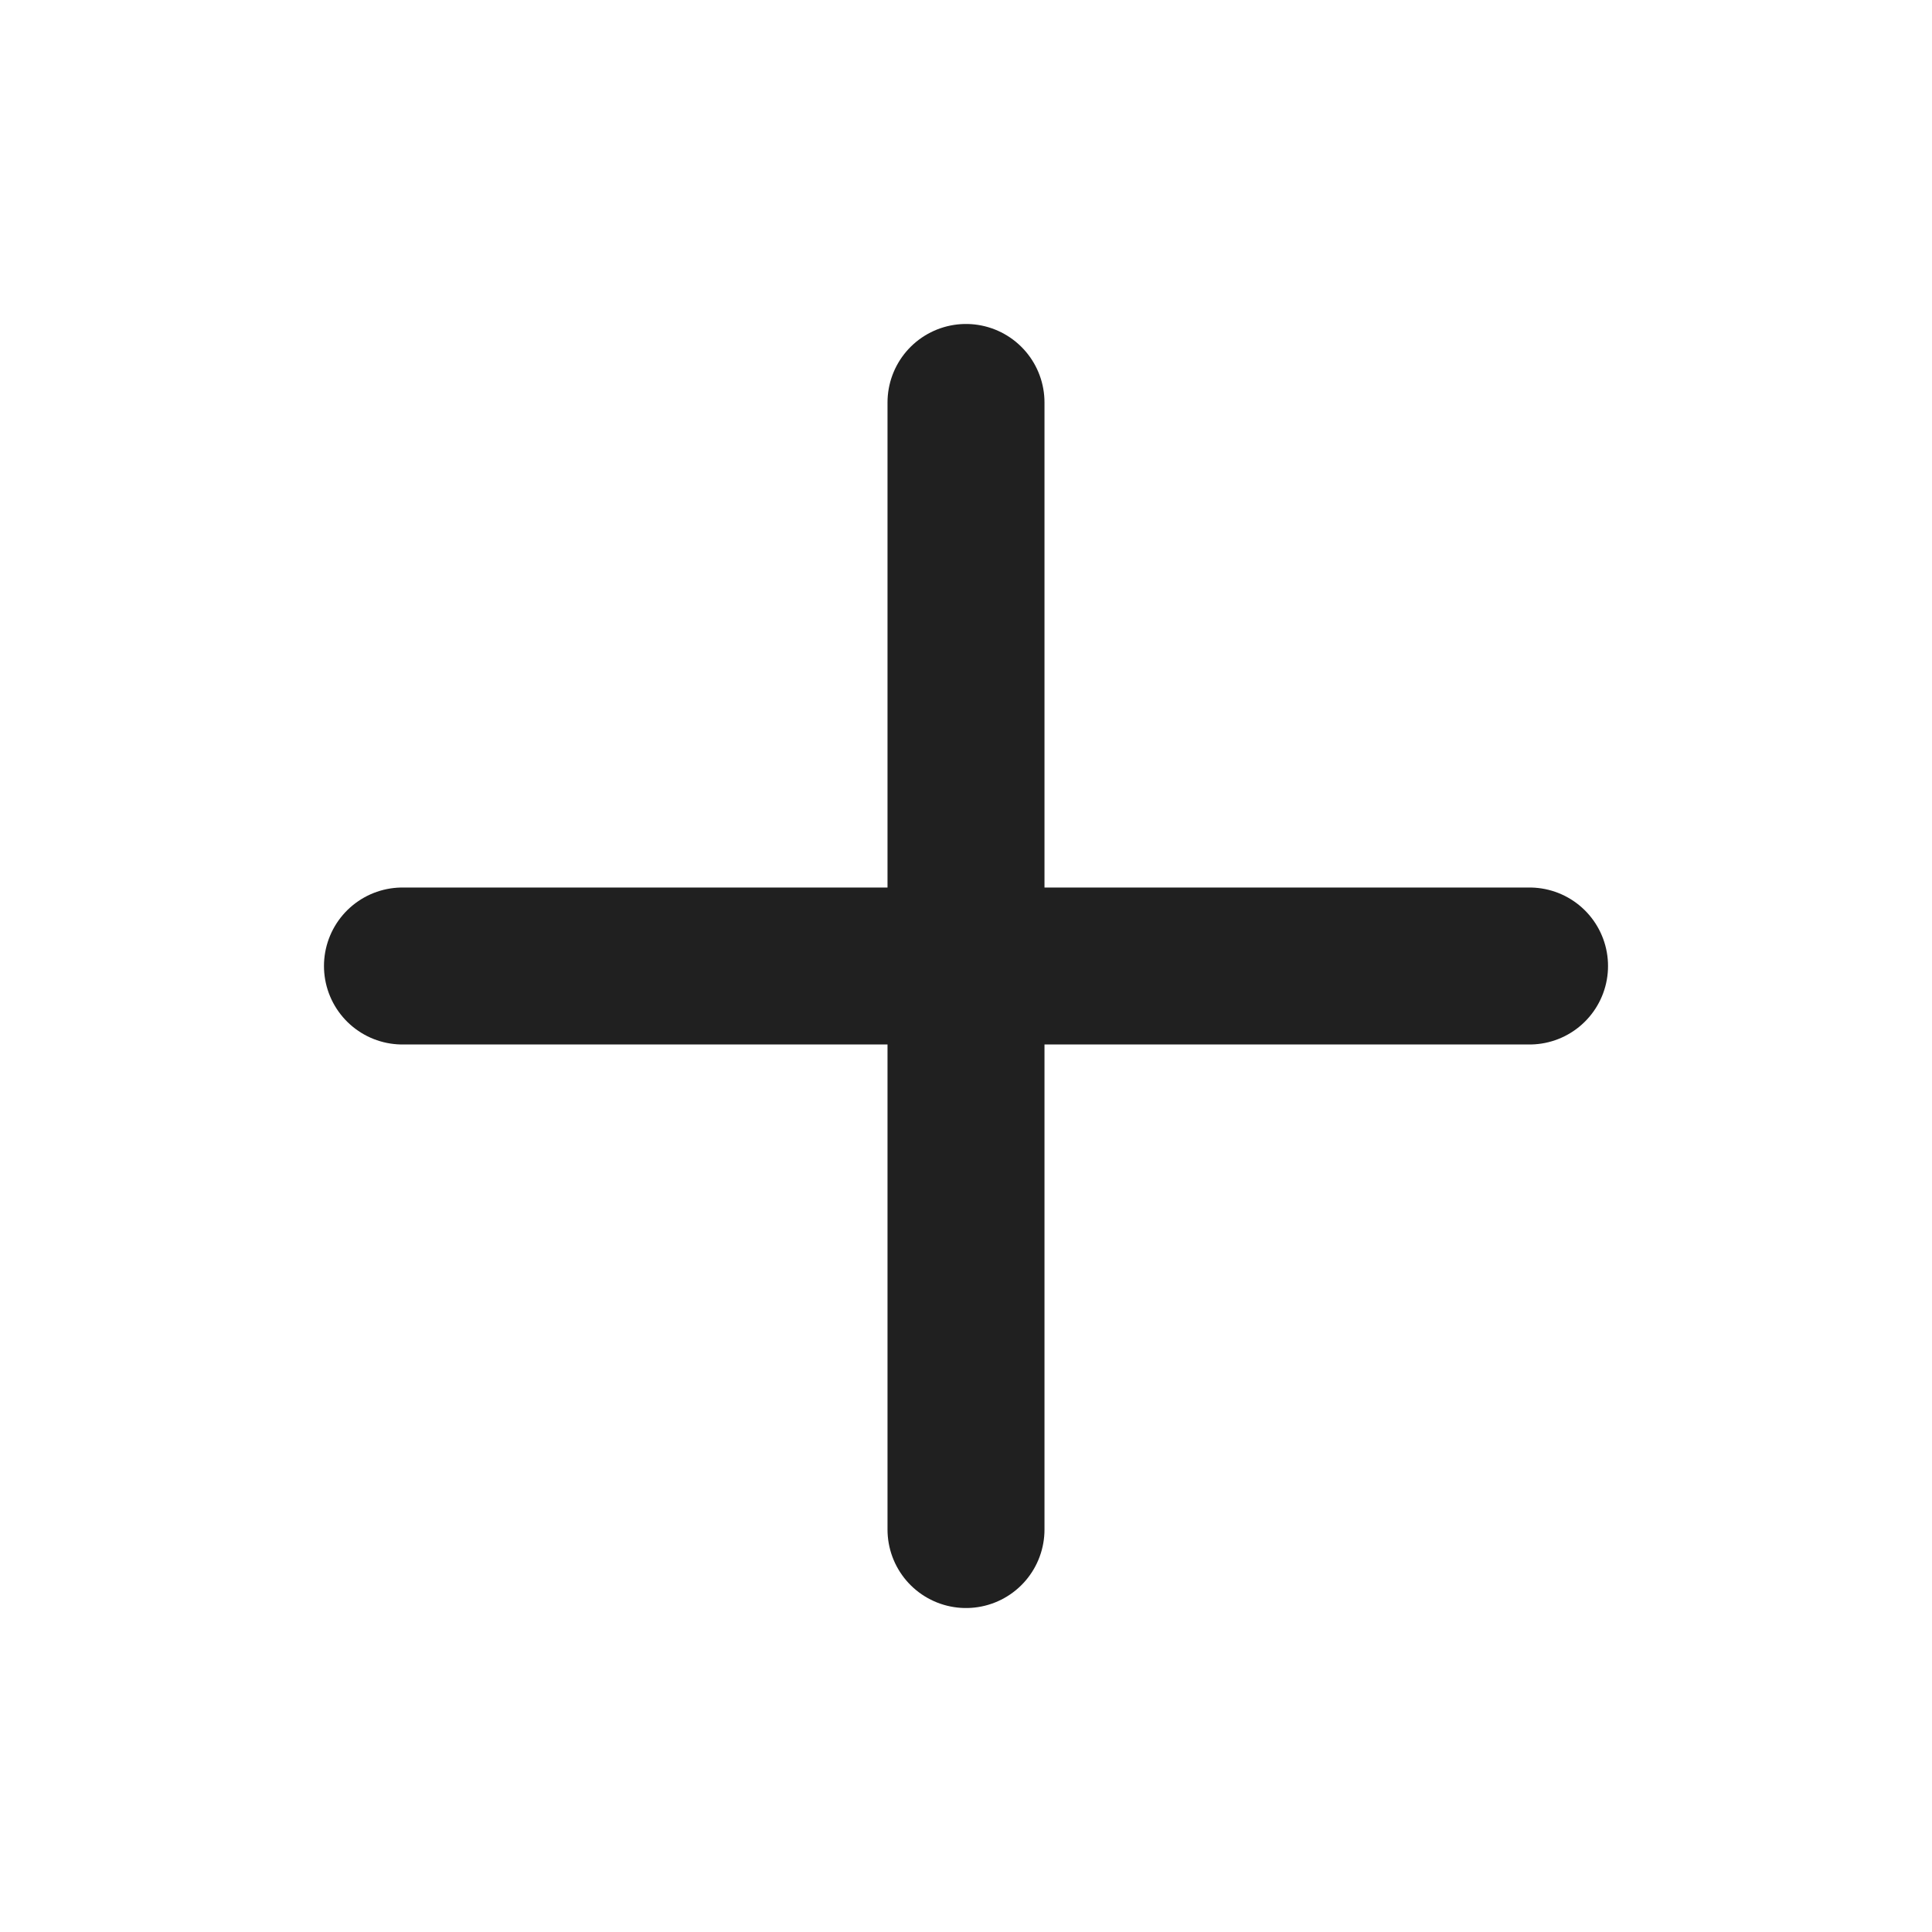
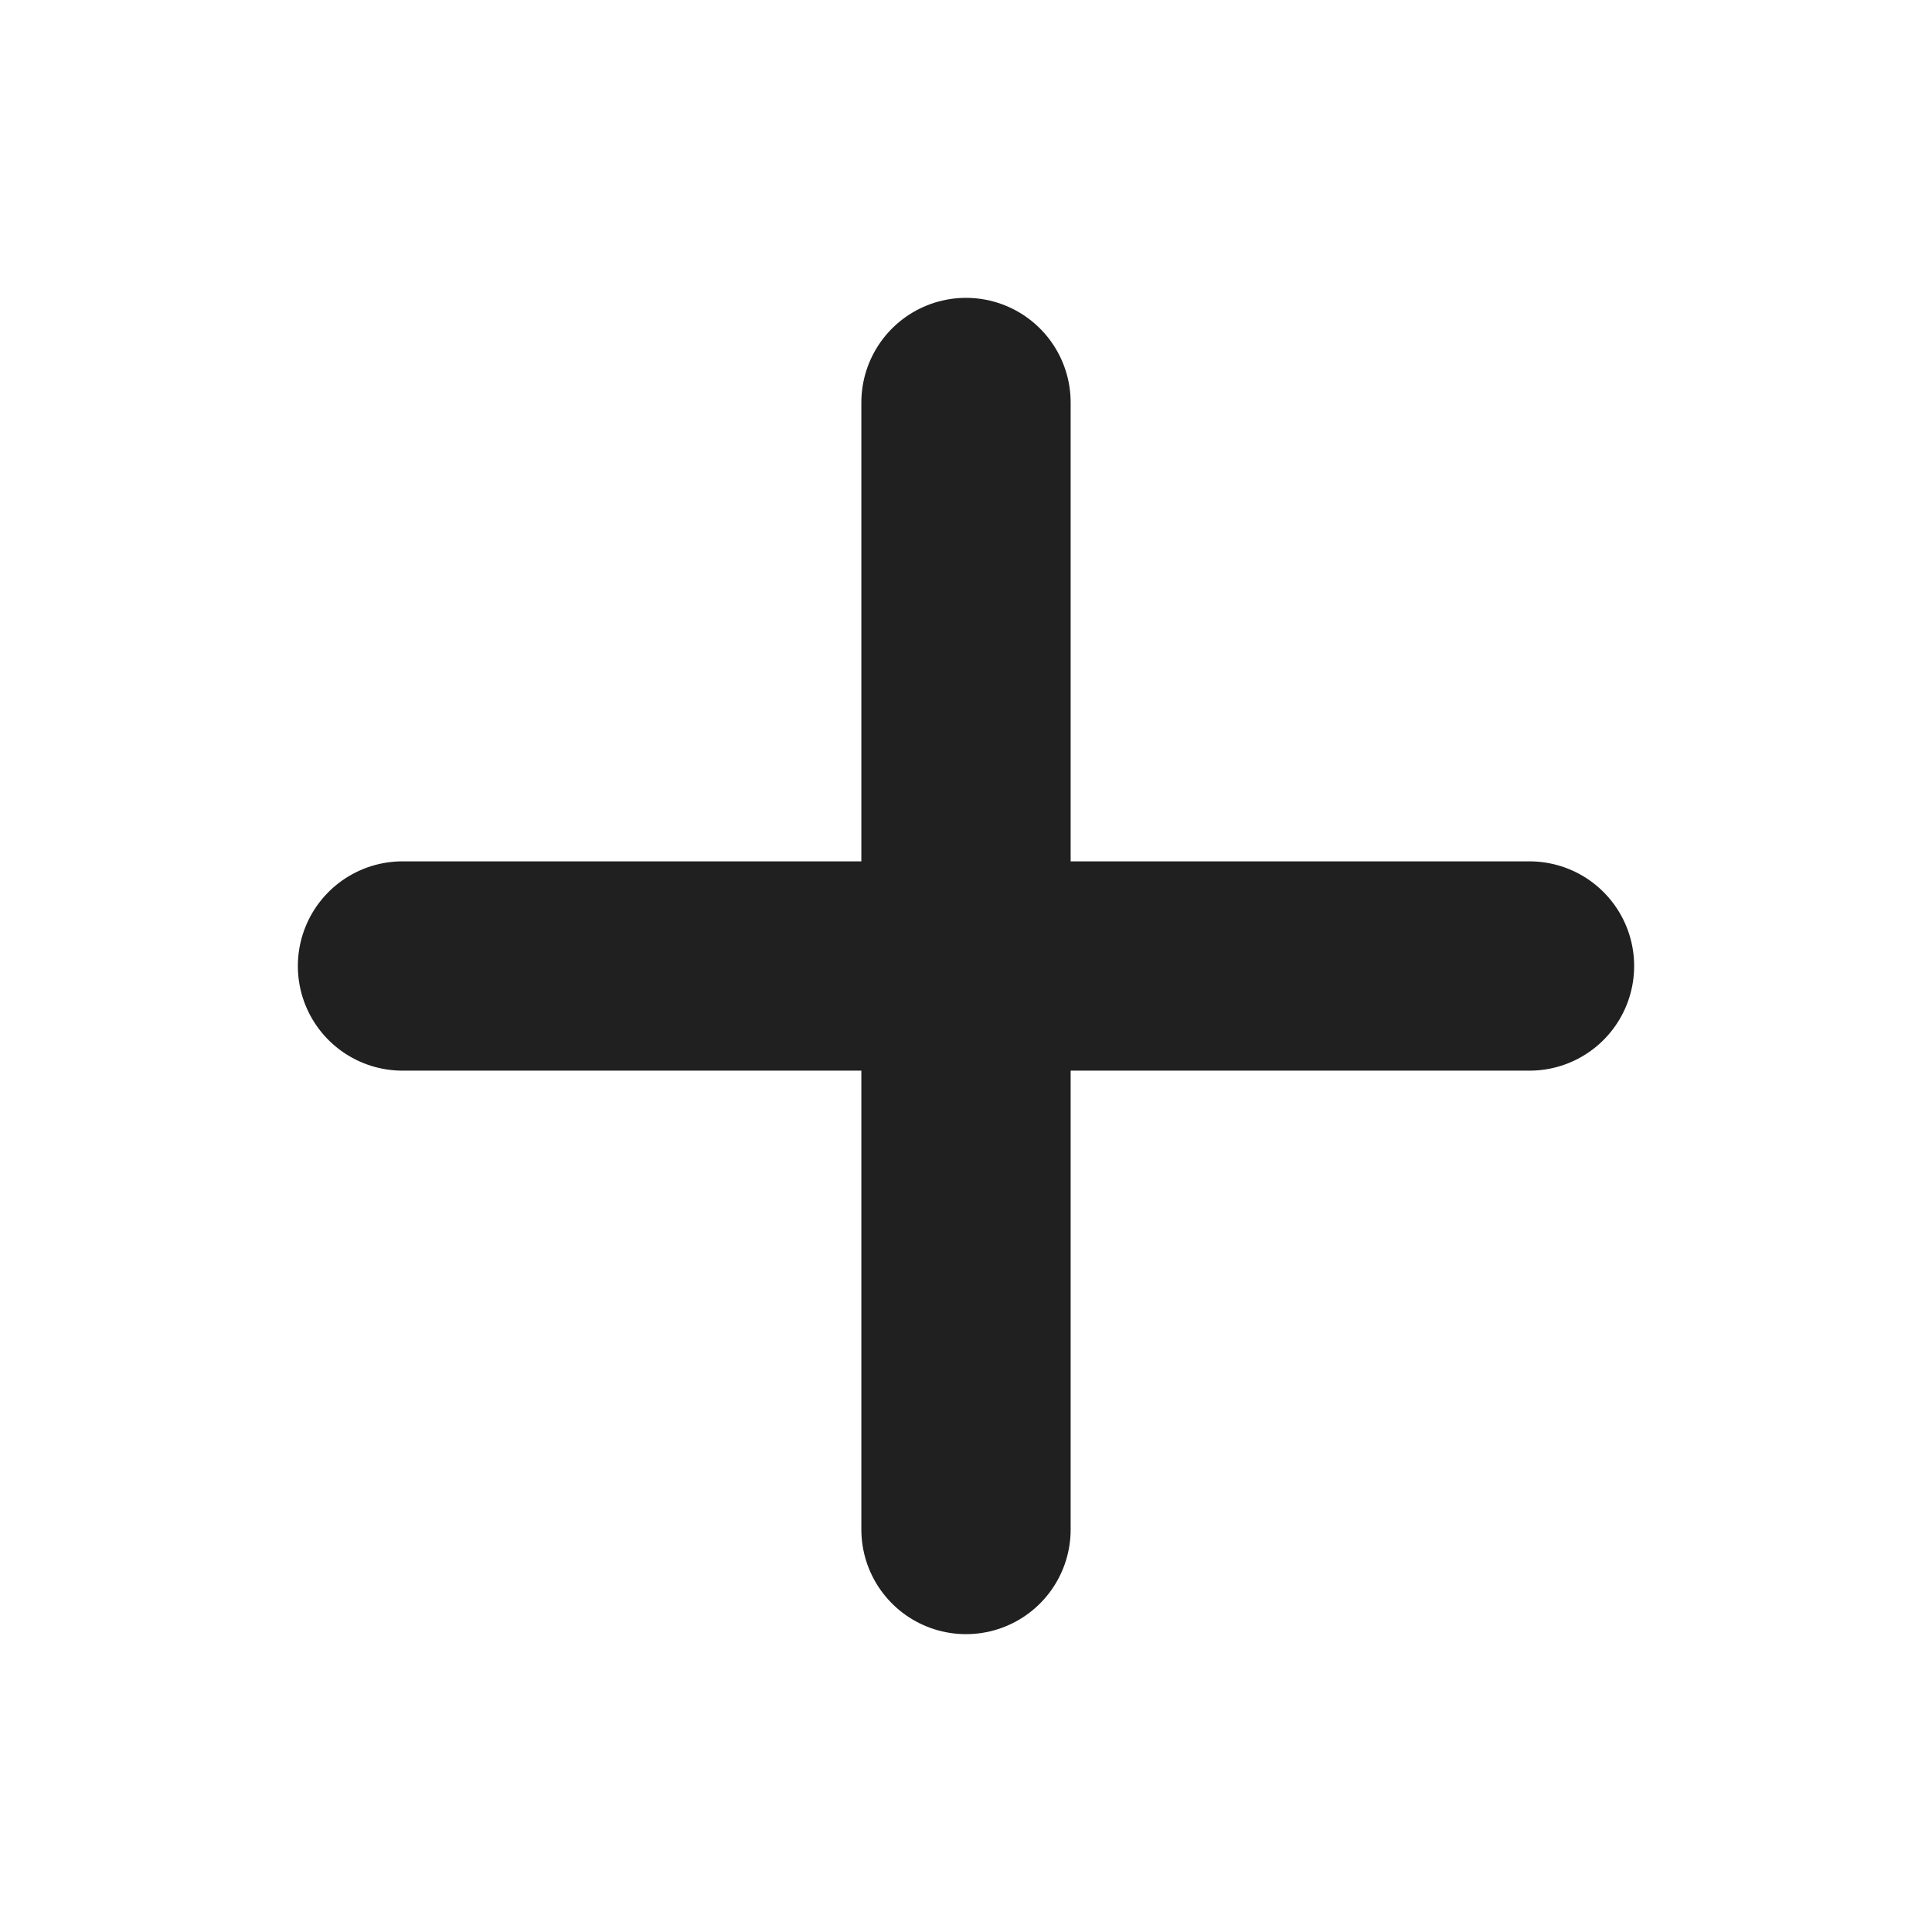
- <svg xmlns="http://www.w3.org/2000/svg" width="16" height="16" viewBox="0 0 16 16" fill="none">
-   <path d="M-580 -572C-580 -576.418 -576.418 -580 -572 -580H492C496.418 -580 500 -576.418 500 -572V1082C500 1086.42 496.418 1090 492 1090H-572C-576.418 1090 -580 1086.42 -580 1082V-572Z" fill="white" />
-   <path d="M-572 -580V-579H492V-580V-581H-572V-580ZM500 -572H499V1082H500H501V-572H500ZM492 1090V1089H-572V1090V1091H492V1090ZM-580 1082H-579V-572H-580H-581V1082H-580ZM-572 1090V1089C-575.866 1089 -579 1085.87 -579 1082H-580H-581C-581 1086.97 -576.971 1091 -572 1091V1090ZM500 1082H499C499 1085.87 495.866 1089 492 1089V1090V1091C496.971 1091 501 1086.97 501 1082H500ZM492 -580V-579C495.866 -579 499 -575.866 499 -572H500H501C501 -576.971 496.971 -581 492 -581V-580ZM-572 -580V-581C-576.971 -581 -581 -576.971 -581 -572H-580H-579C-579 -575.866 -575.866 -579 -572 -579V-580Z" fill="#F1F1F1" />
-   <path d="M8 3.333V12.667M3.333 8H12.667" stroke="#202020" stroke-width="1.3" stroke-linecap="round" stroke-linejoin="round" />
+ <svg xmlns="http://www.w3.org/2000/svg" width="12" height="12" viewBox="0 0 12 12" fill="none">
+   <path d="M-376 -184C-376 -188.418 -372.418 -192 -368 -192H696C700.418 -192 704 -188.418 704 -184V1470C704 1474.42 700.418 1478 696 1478H-368C-372.418 1478 -376 1474.42 -376 1470V-184Z" fill="white" />
+   <path d="M-368 -192V-191H696V-192V-193H-368V-192ZM704 -184H703V1470H704H705V-184H704ZM696 1478V1477H-368V1478V1479H696V1478ZM-376 1470H-375V-184H-376H-377V1470H-376ZM-368 1478V1477C-371.866 1477 -375 1473.87 -375 1470H-376H-377C-377 1474.97 -372.971 1479 -368 1479V1478ZM704 1470H703C703 1473.87 699.866 1477 696 1477V1478V1479C700.971 1479 705 1474.97 705 1470H704ZM696 -192V-191C699.866 -191 703 -187.866 703 -184H704H705C705 -188.971 700.971 -193 696 -193V-192ZM-368 -192V-193C-372.971 -193 -377 -188.971 -377 -184H-376H-375C-375 -187.866 -371.866 -191 -368 -191V-192Z" fill="#F1F1F1" />
+   <path d="M6 2.5V9.5M2.5 6H9.5" stroke="#202020" stroke-width="1.3" stroke-linecap="round" stroke-linejoin="round" />
</svg>
